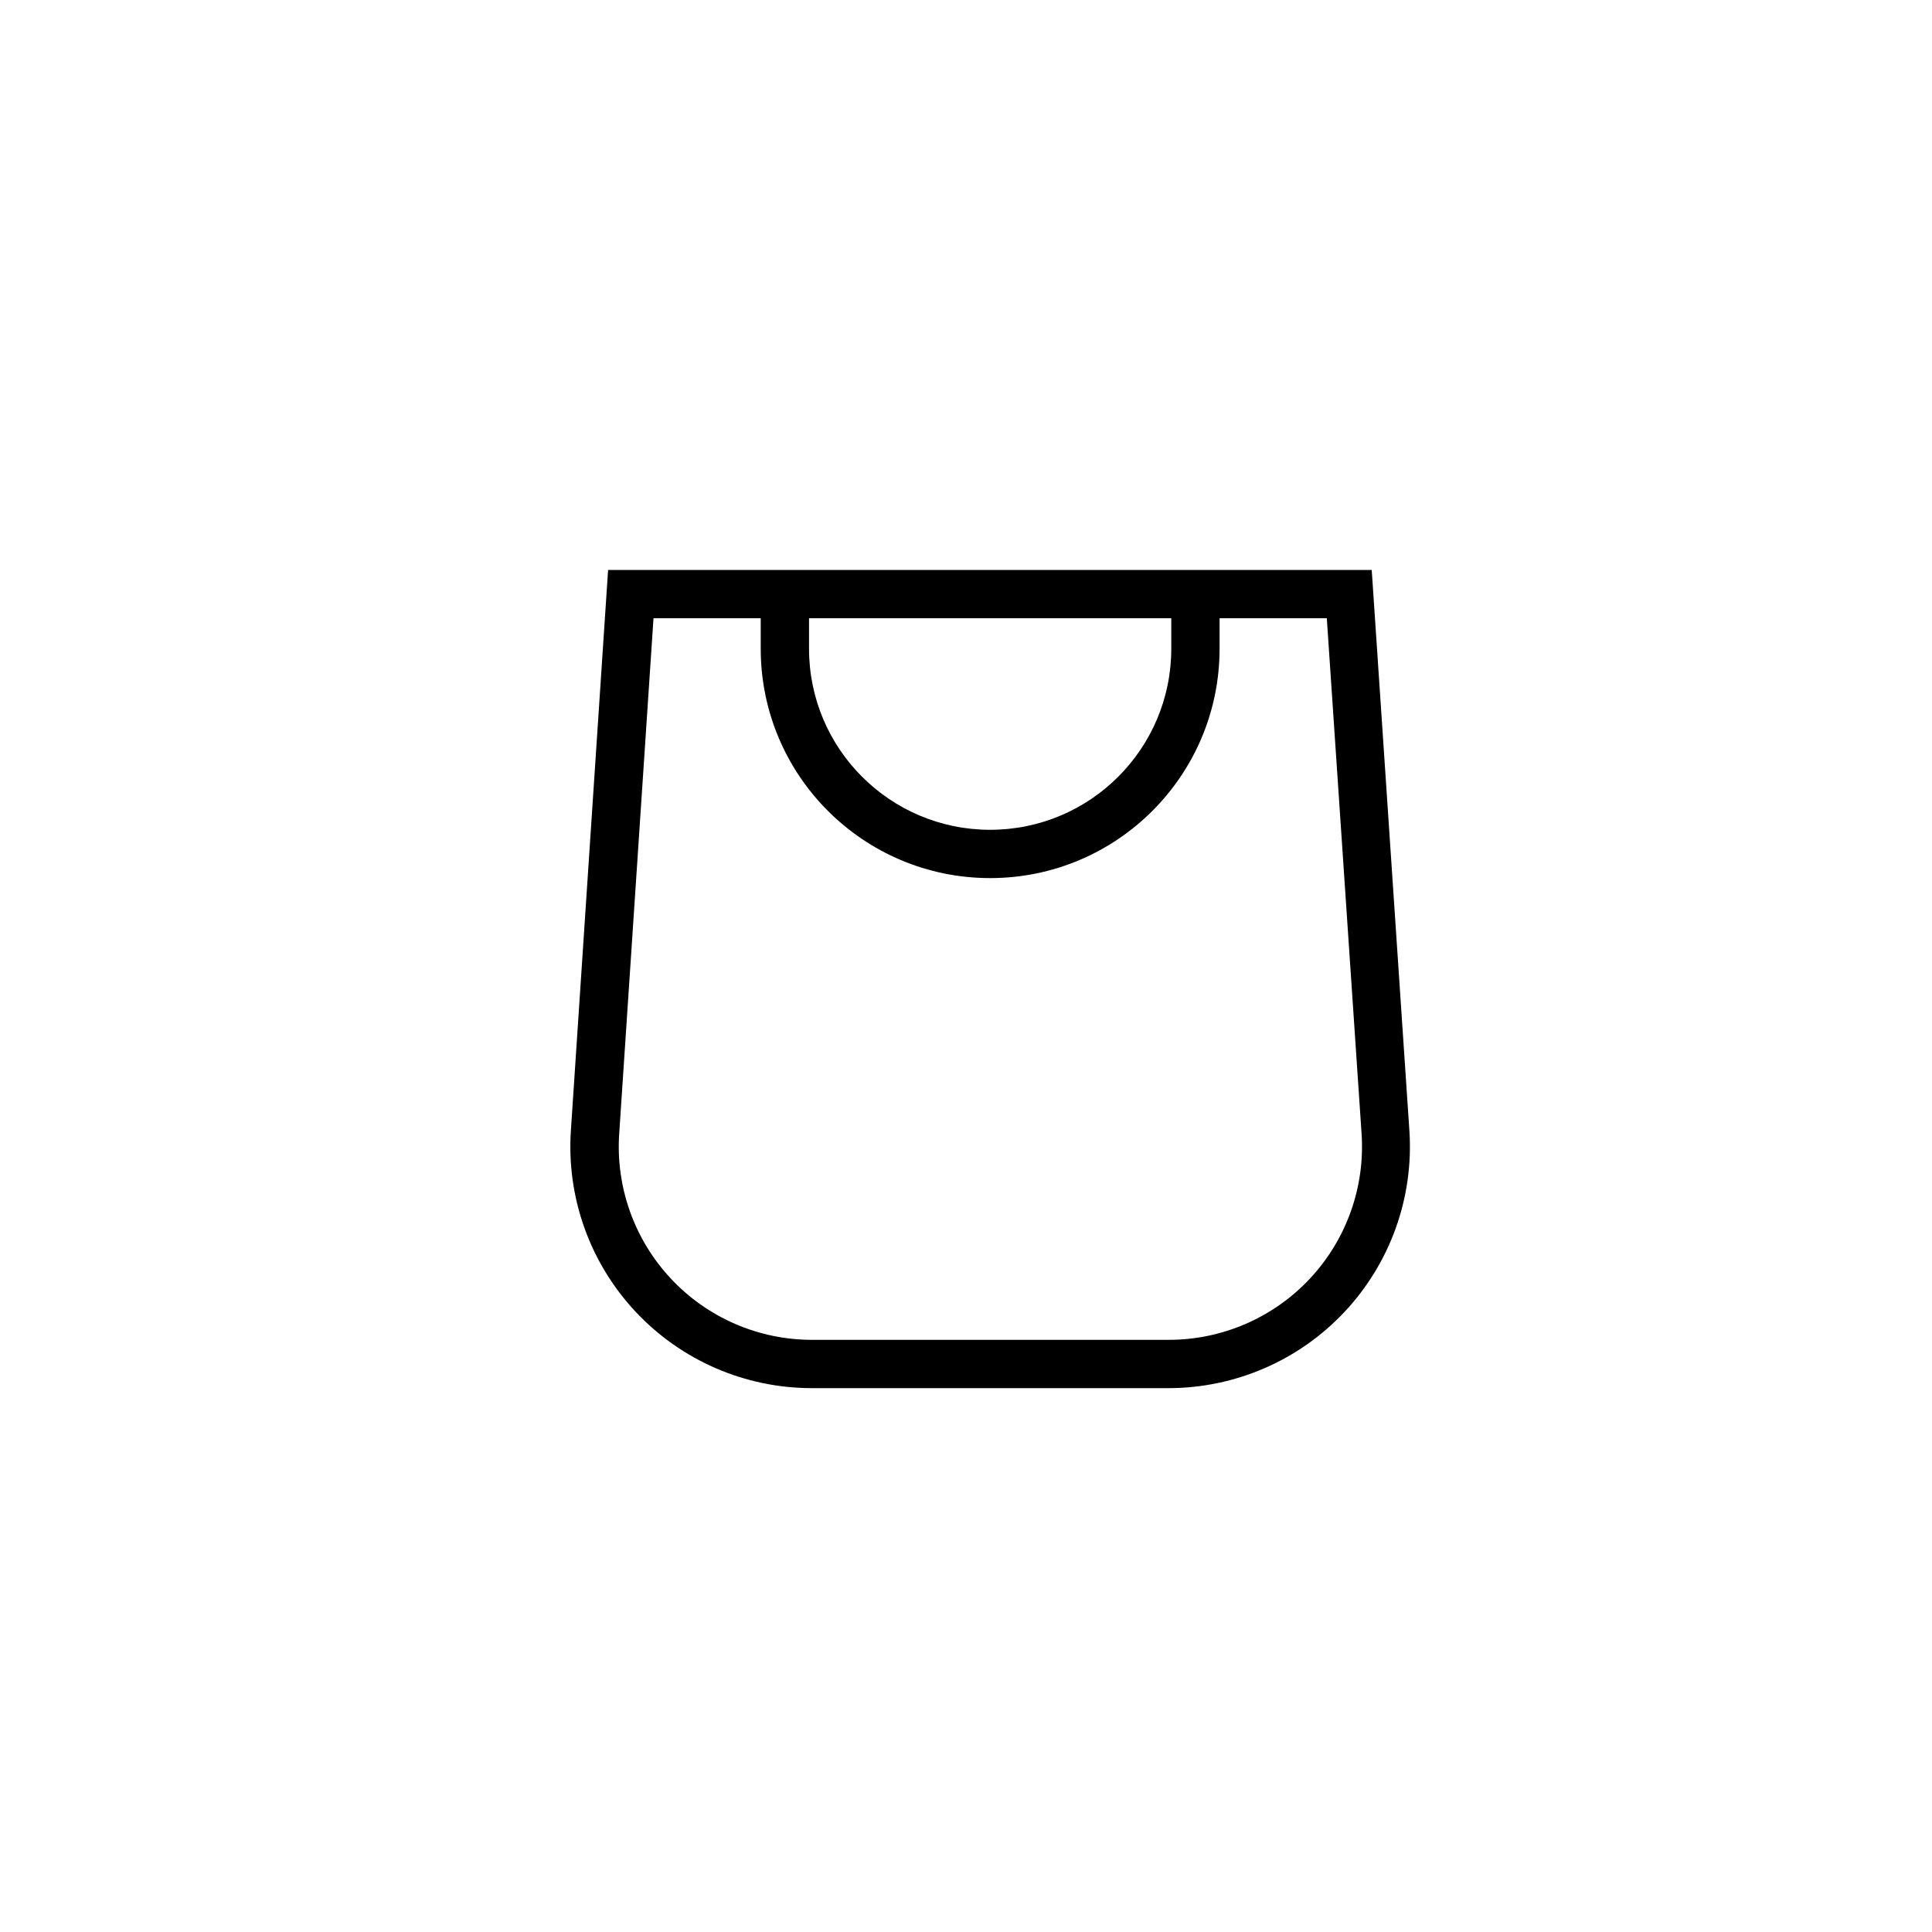
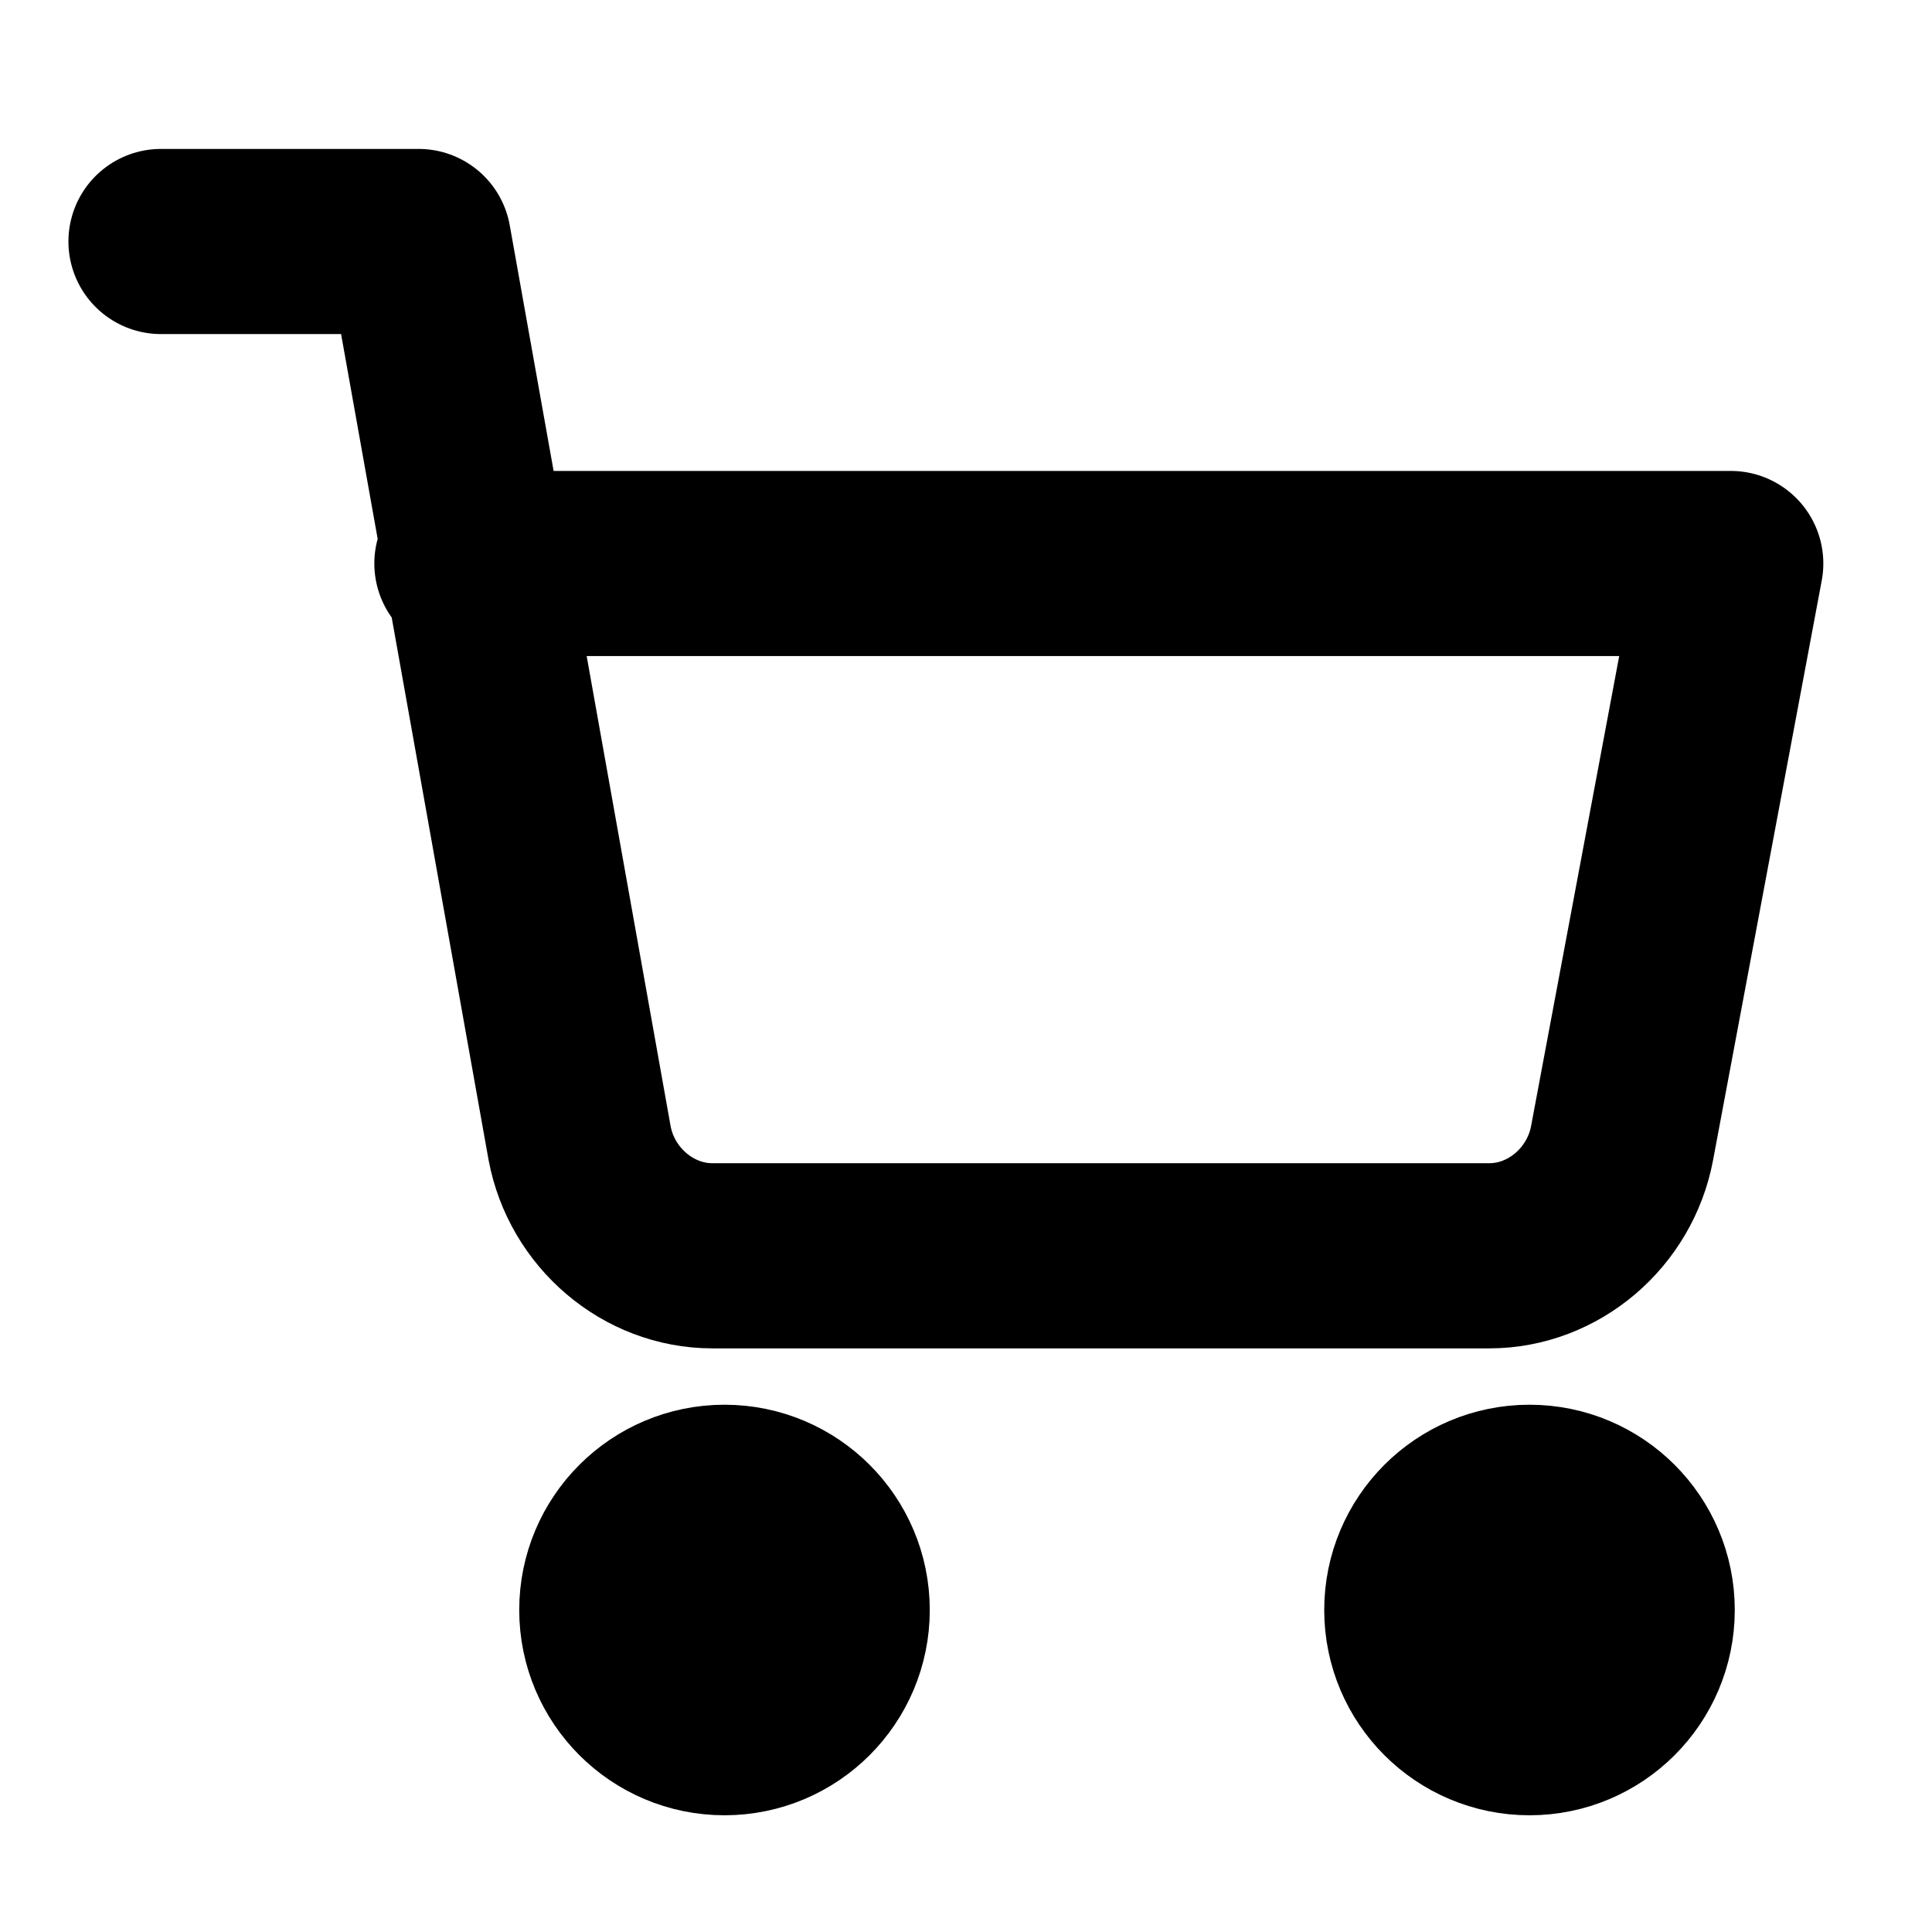
- <svg xmlns="http://www.w3.org/2000/svg" fill="none" class="icon icon-cart-empty" viewBox="0 0 40 40">
-   <path fill="currentColor" fill-rule="evenodd" d="M15.75 11.8h-3.16l-.77 11.6a5 5 0 0 0 4.99 5.34h7.38a5 5 0 0 0 4.99-5.33L28.4 11.8zm0 1h-2.22l-.71 10.67a4 4 0 0 0 3.99 4.27h7.38a4 4 0 0 0 4-4.27l-.72-10.67h-2.22v.63a4.75 4.75 0 1 1-9.5 0zm8.5 0h-7.5v.63a3.75 3.75 0 1 0 7.5 0z" />
+ <svg xmlns="http://www.w3.org/2000/svg" class="icon icon-cart-empty" viewBox="0 0 24 24" fill="none" stroke="currentColor" stroke-width="2.3" stroke-linecap="round" stroke-linejoin="round" aria-hidden="true" focusable="false">
+   <circle cx="9" cy="20" r="1.4" fill="currentColor" />
+   <circle cx="19" cy="20" r="1.4" fill="currentColor" />
+   <path d="M2 3H5.2L7.2 14.2C7.35 15 8.05 15.6 8.85 15.6H18.5C19.3 15.6 20 15 20.15 14.2L21.5 7H5.8" />
</svg>
